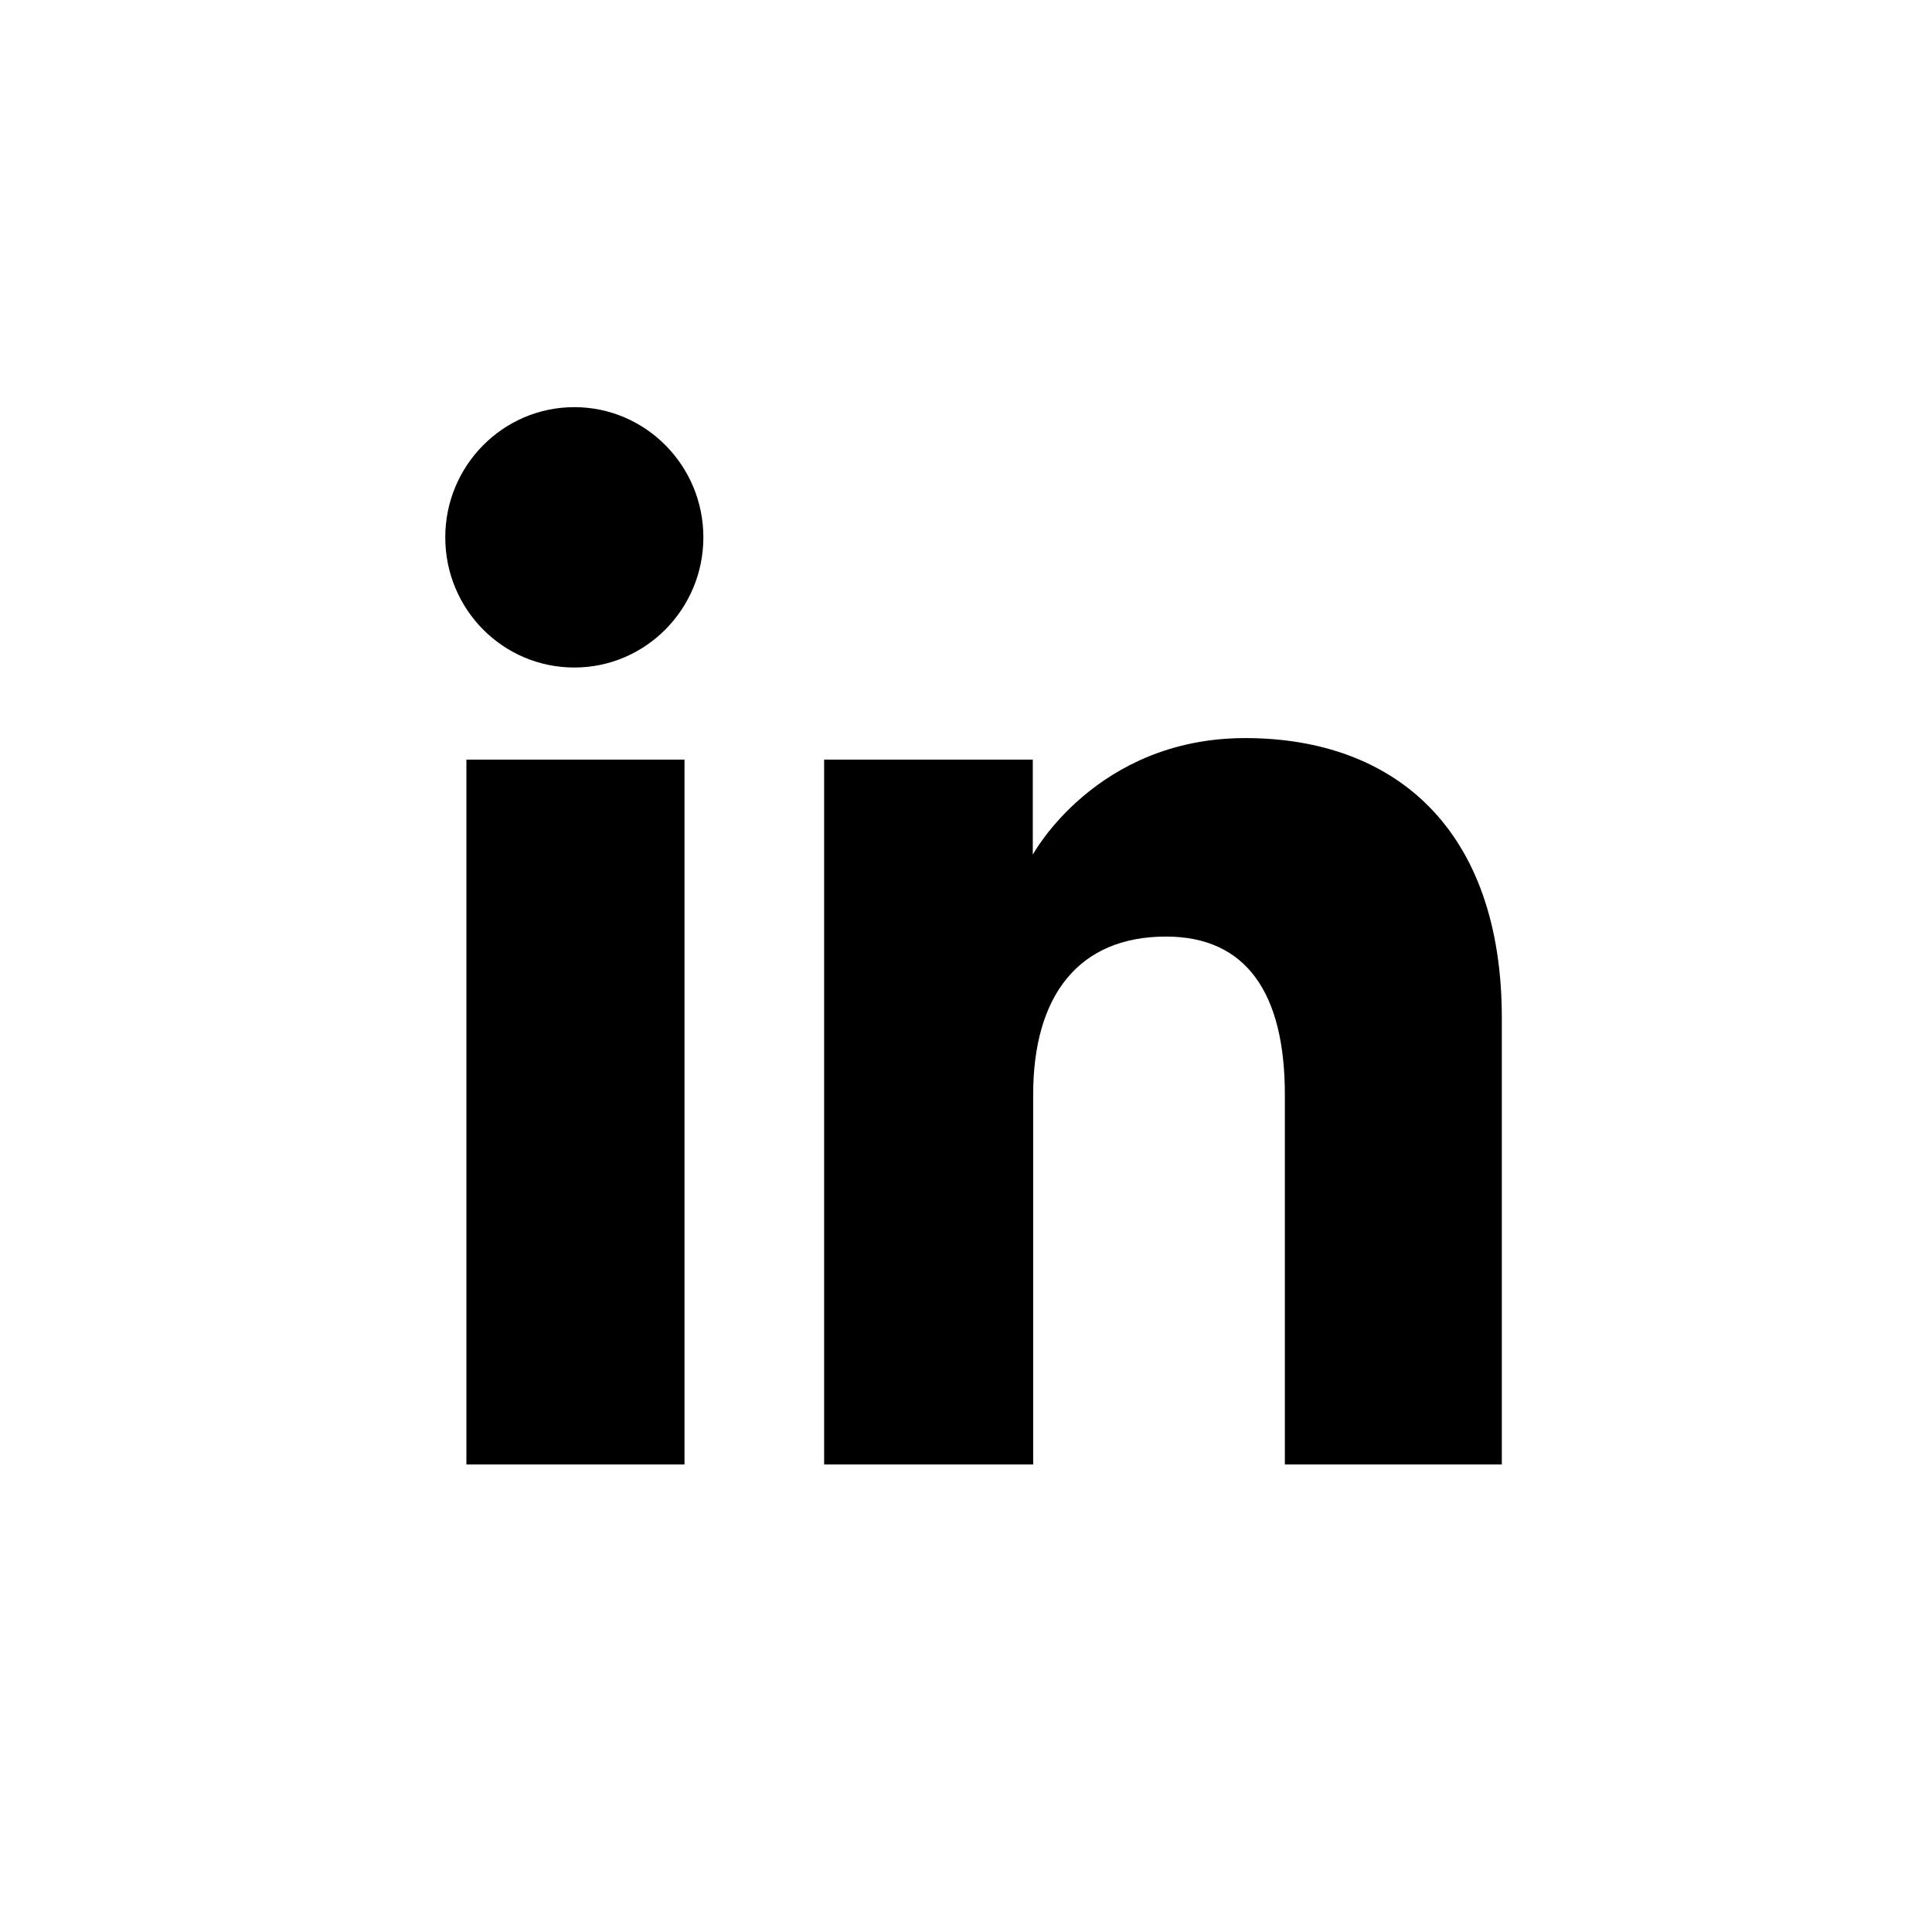
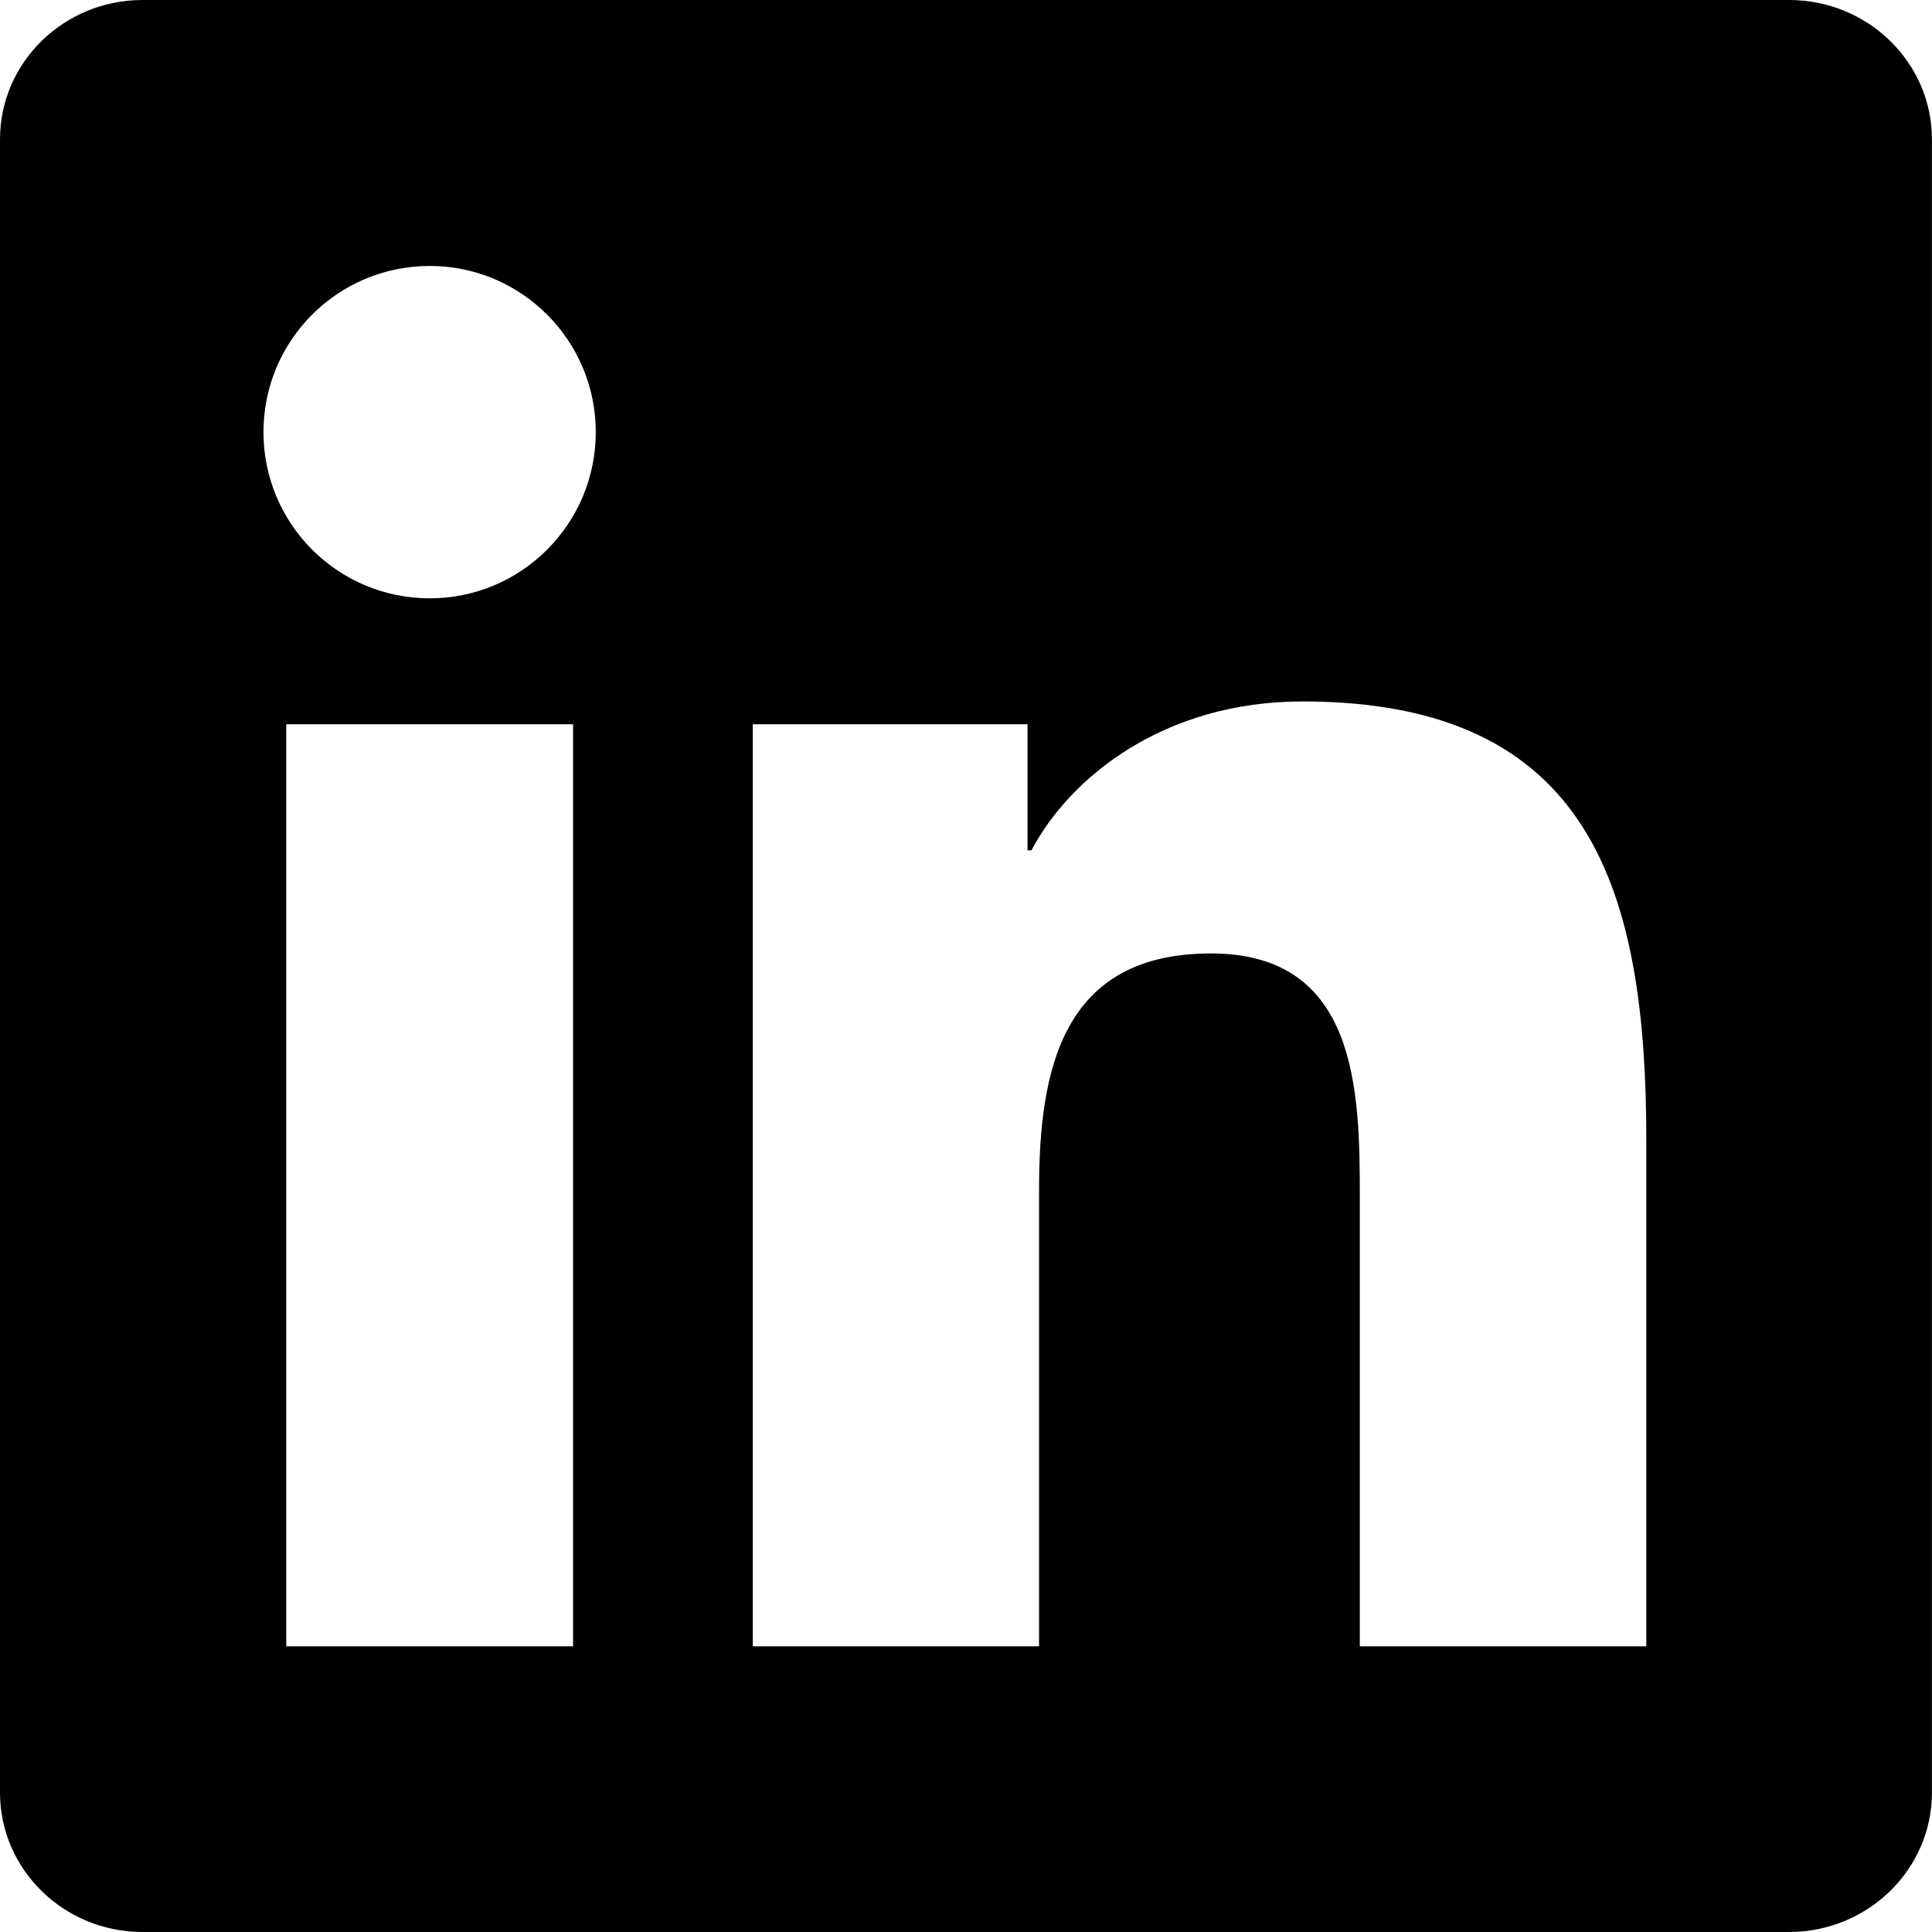
- <svg viewBox="0 0 512 512">
-   <path d="M186.4 142.4c0 19-15.3 34.5-34.2 34.5 -18.9 0-34.2-15.4-34.2-34.5 0-19 15.3-34.5 34.2-34.5C171.1 107.9 186.4 123.4 186.4 142.4zM181.4 201.3h-57.8V388.1h57.8V201.3zM273.8 201.3h-55.4V388.1h55.4c0 0 0-69.3 0-98 0-26.3 12.1-41.9 35.2-41.9 21.3 0 31.5 15 31.5 41.9 0 26.9 0 98 0 98h57.5c0 0 0-68.2 0-118.3 0-50-28.3-74.2-68-74.2 -39.6 0-56.3 30.9-56.3 30.9v-25.2H273.8z" />
+ <svg xmlns="http://www.w3.org/2000/svg" viewBox="0 0 32 32" version="1.1">
+   <path d="M27.268,27.268 L22.523,27.268 L22.523,19.841 C22.523,18.07 22.492,15.792 20.057,15.792 C17.587,15.792 17.21,17.722 17.21,19.715 L17.21,27.268 L12.469,27.268 L12.469,11.996 L17.019,11.996 L17.019,14.084 L17.084,14.084 C17.717,12.884 19.266,11.618 21.574,11.618 C26.38,11.618 27.268,14.78 27.268,18.892 L27.268,27.268 L27.268,27.268 Z M7.118,9.91 C5.594,9.91 4.364,8.677 4.364,7.157 C4.364,5.638 5.594,4.405 7.118,4.405 C8.636,4.405 9.868,5.638 9.868,7.157 C9.868,8.677 8.636,9.91 7.118,9.91 L7.118,9.91 Z M4.741,11.996 L9.492,11.996 L9.492,27.268 L4.741,27.268 L4.741,11.996 Z M29.632,0 L2.36,0 C1.058,0 0,1.033 0,2.308 L0,29.691 C0,30.965 1.058,32 2.36,32 L29.632,32 C30.937,32 31.999,30.965 31.999,29.691 L31.999,2.308 C31.999,1.033 30.937,0 29.632,0 L29.632,0 Z" id="Fill-4" />
</svg>
